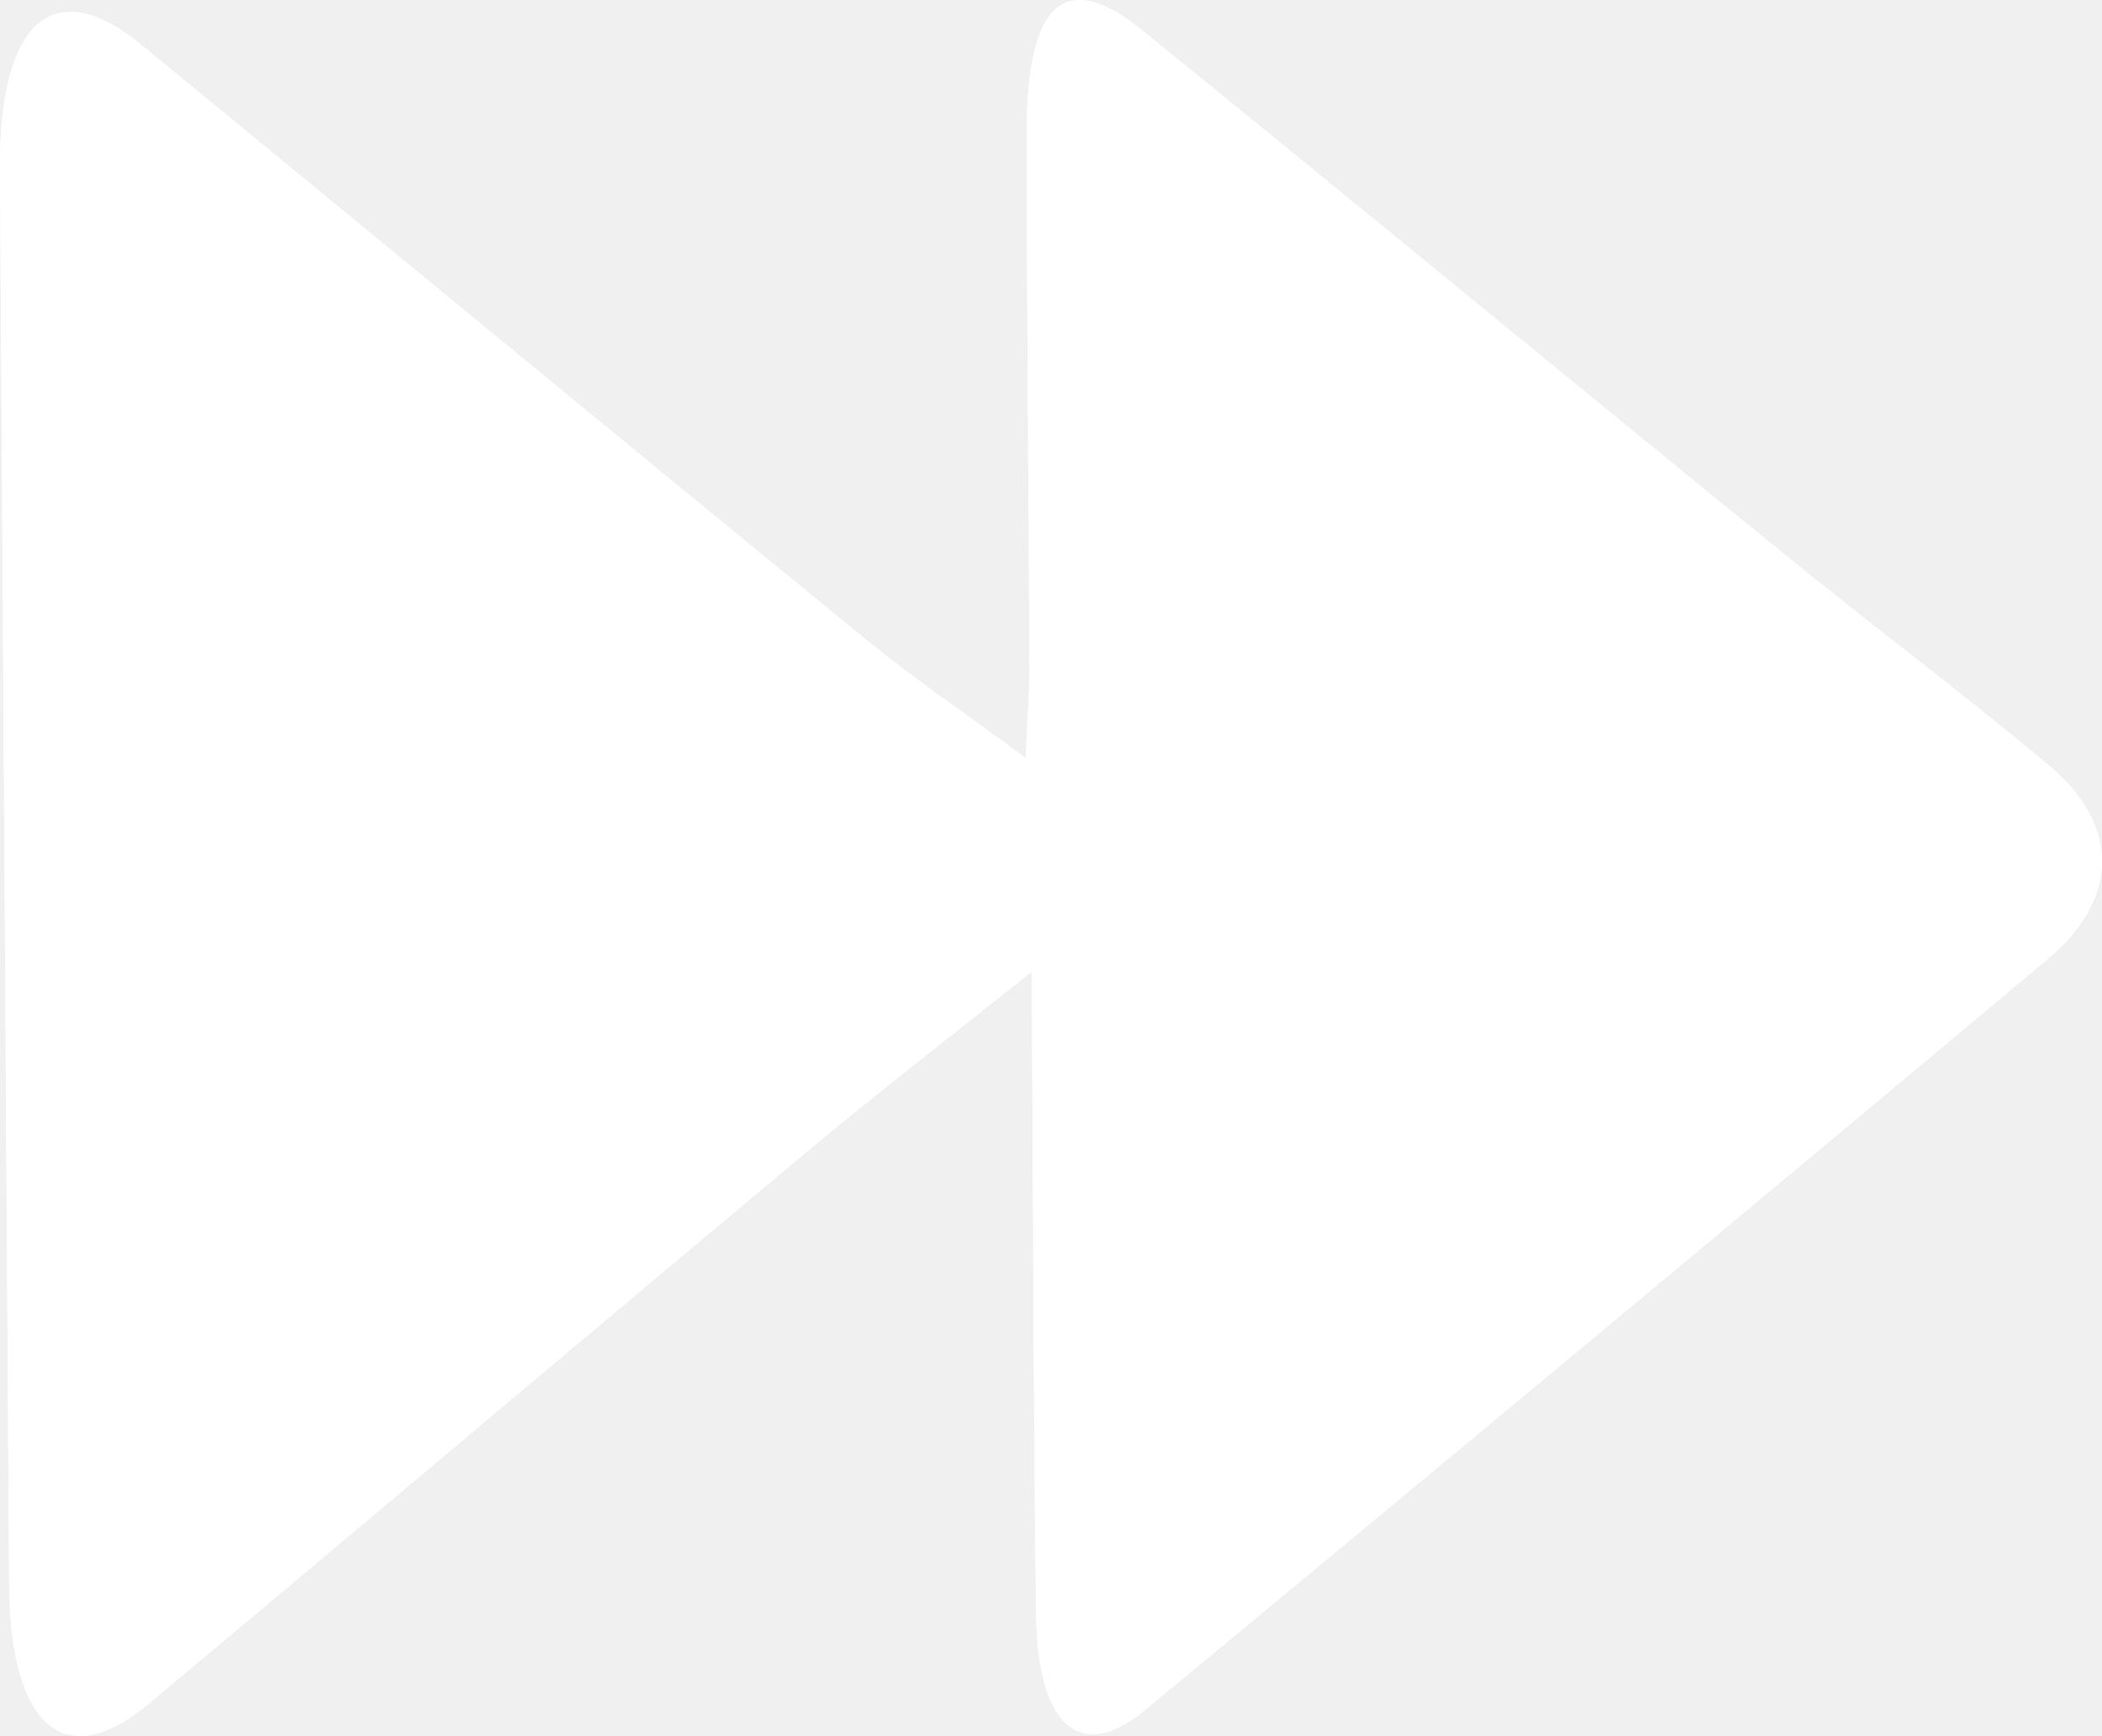
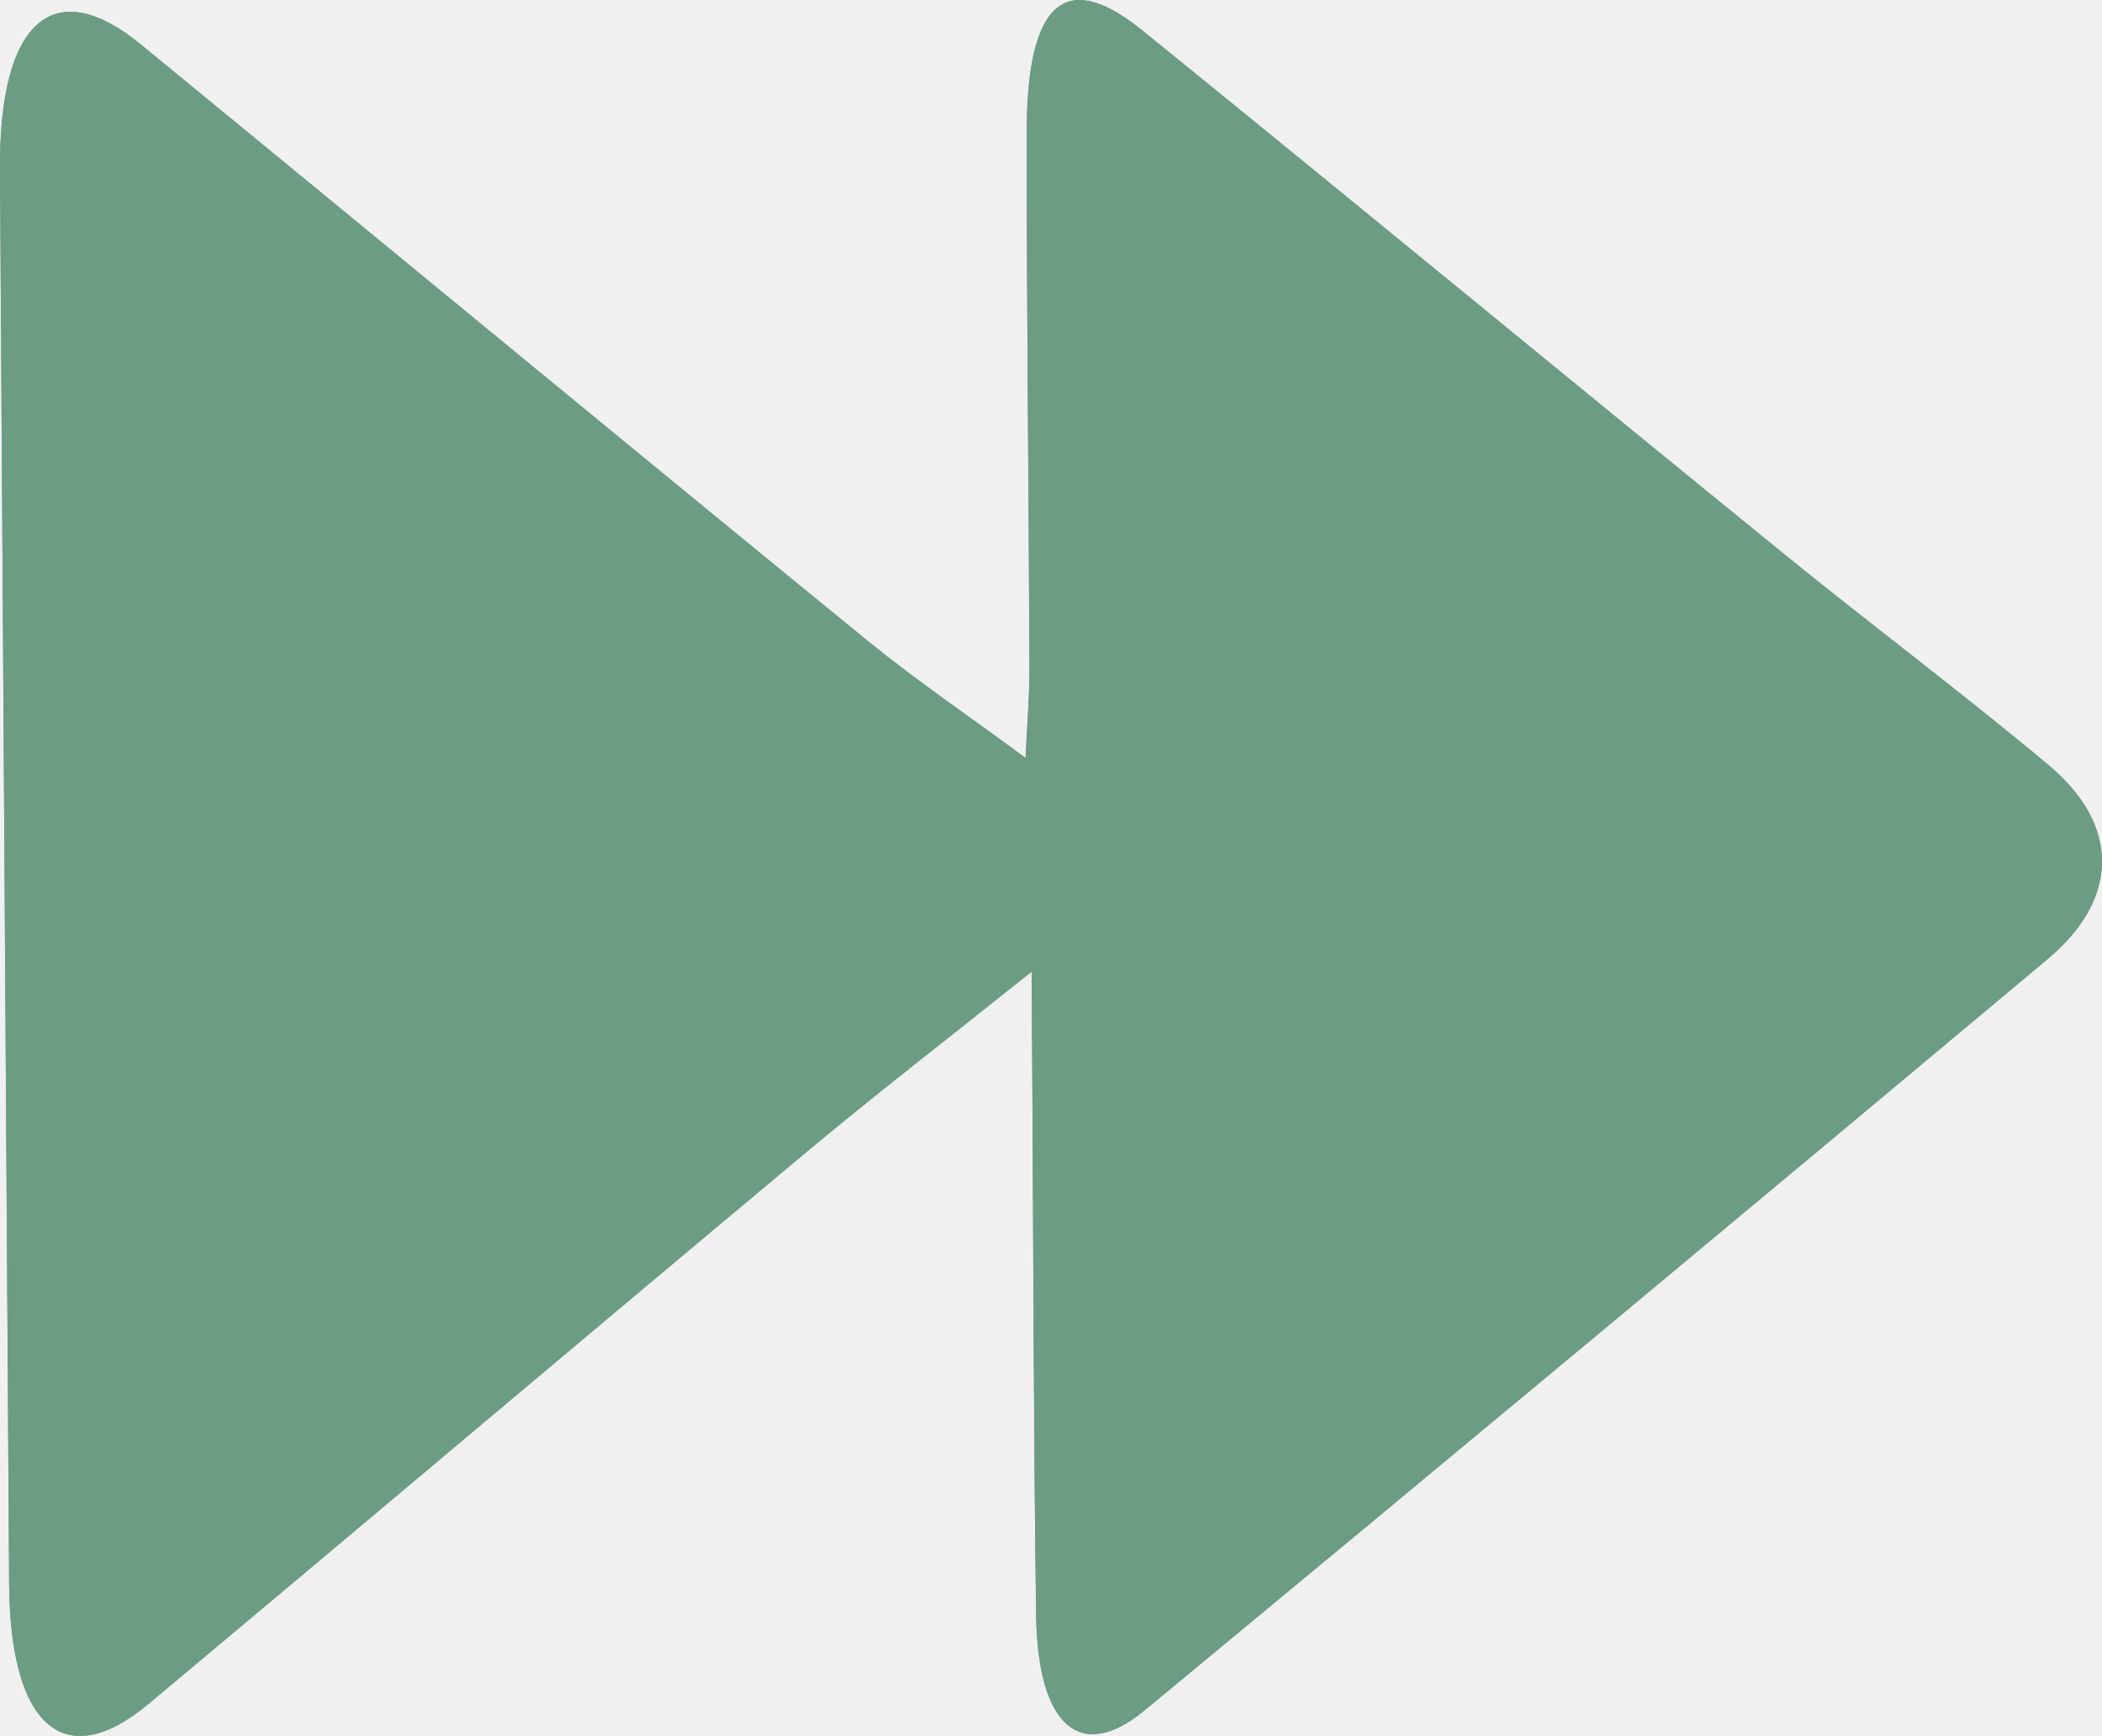
<svg xmlns="http://www.w3.org/2000/svg" viewBox="0 0 762.81 630.06">
  <defs>
-     <style>.cls-1{fill:#fff;}</style>
+     <style>.cls-1{fill:#6c9c83;}</style>
  </defs>
  <g id="Layer_2" data-name="Layer 2">
    <g id="Layer_1-2" data-name="Layer 1">
      <g id="wiYjwK">
        <path class="cls-1" d="M374.37,352.66c.11,17.64.19,28.69.26,39.74.42,64.65.47,129.3,1.39,193.93.57,40.17,16.05,53.73,39.38,34.42Q579.42,485,743,348.16c26.25-22,26.35-48.74.4-70.46-31.58-26.43-64-50.62-95.82-76.48C569.81,138,492.25,74,414.39,10.92q-42-34-41.81,37.87c0,64.64.76,129.28,1,193.93,0,9.58-.8,19.17-1.41,32.38-20.87-15.41-39.7-28.12-57.77-42.87C226.53,160.47,138.87,88.08,51.05,16.09,19.42-9.84-.33,7.73,0,61.23Q1.62,318.11,3.32,575c.34,51.62,20.11,68.9,50.47,43.52,79.66-66.58,159.08-133.75,238.76-200.28C318.38,396.65,344.72,376.37,374.37,352.66Z" />
        <path class="cls-1" d="M374.37,352.66c-29.65,23.71-56,44-81.82,65.56-79.68,66.53-159.1,133.7-238.76,200.28C23.43,643.88,3.66,626.6,3.32,575Q1.63,318.11,0,61.23C-.33,7.73,19.42-9.84,51.05,16.09c87.82,72,175.48,144.38,263.37,216.14,18.07,14.75,36.9,27.46,57.77,42.87.61-13.21,1.45-22.8,1.41-32.38-.26-64.65-1-129.29-1-193.93Q372.52-23,414.39,10.92C492.25,74,569.81,138,647.61,201.22c31.8,25.86,64.24,50.05,95.82,76.48,26,21.72,25.85,48.48-.4,70.46Q579.47,485.11,415.4,620.75c-23.33,19.31-38.81,5.75-39.38-34.42-.92-64.63-1-129.28-1.39-193.93C374.56,381.35,374.48,370.3,374.37,352.66Z" />
      </g>
    </g>
  </g>
</svg>
